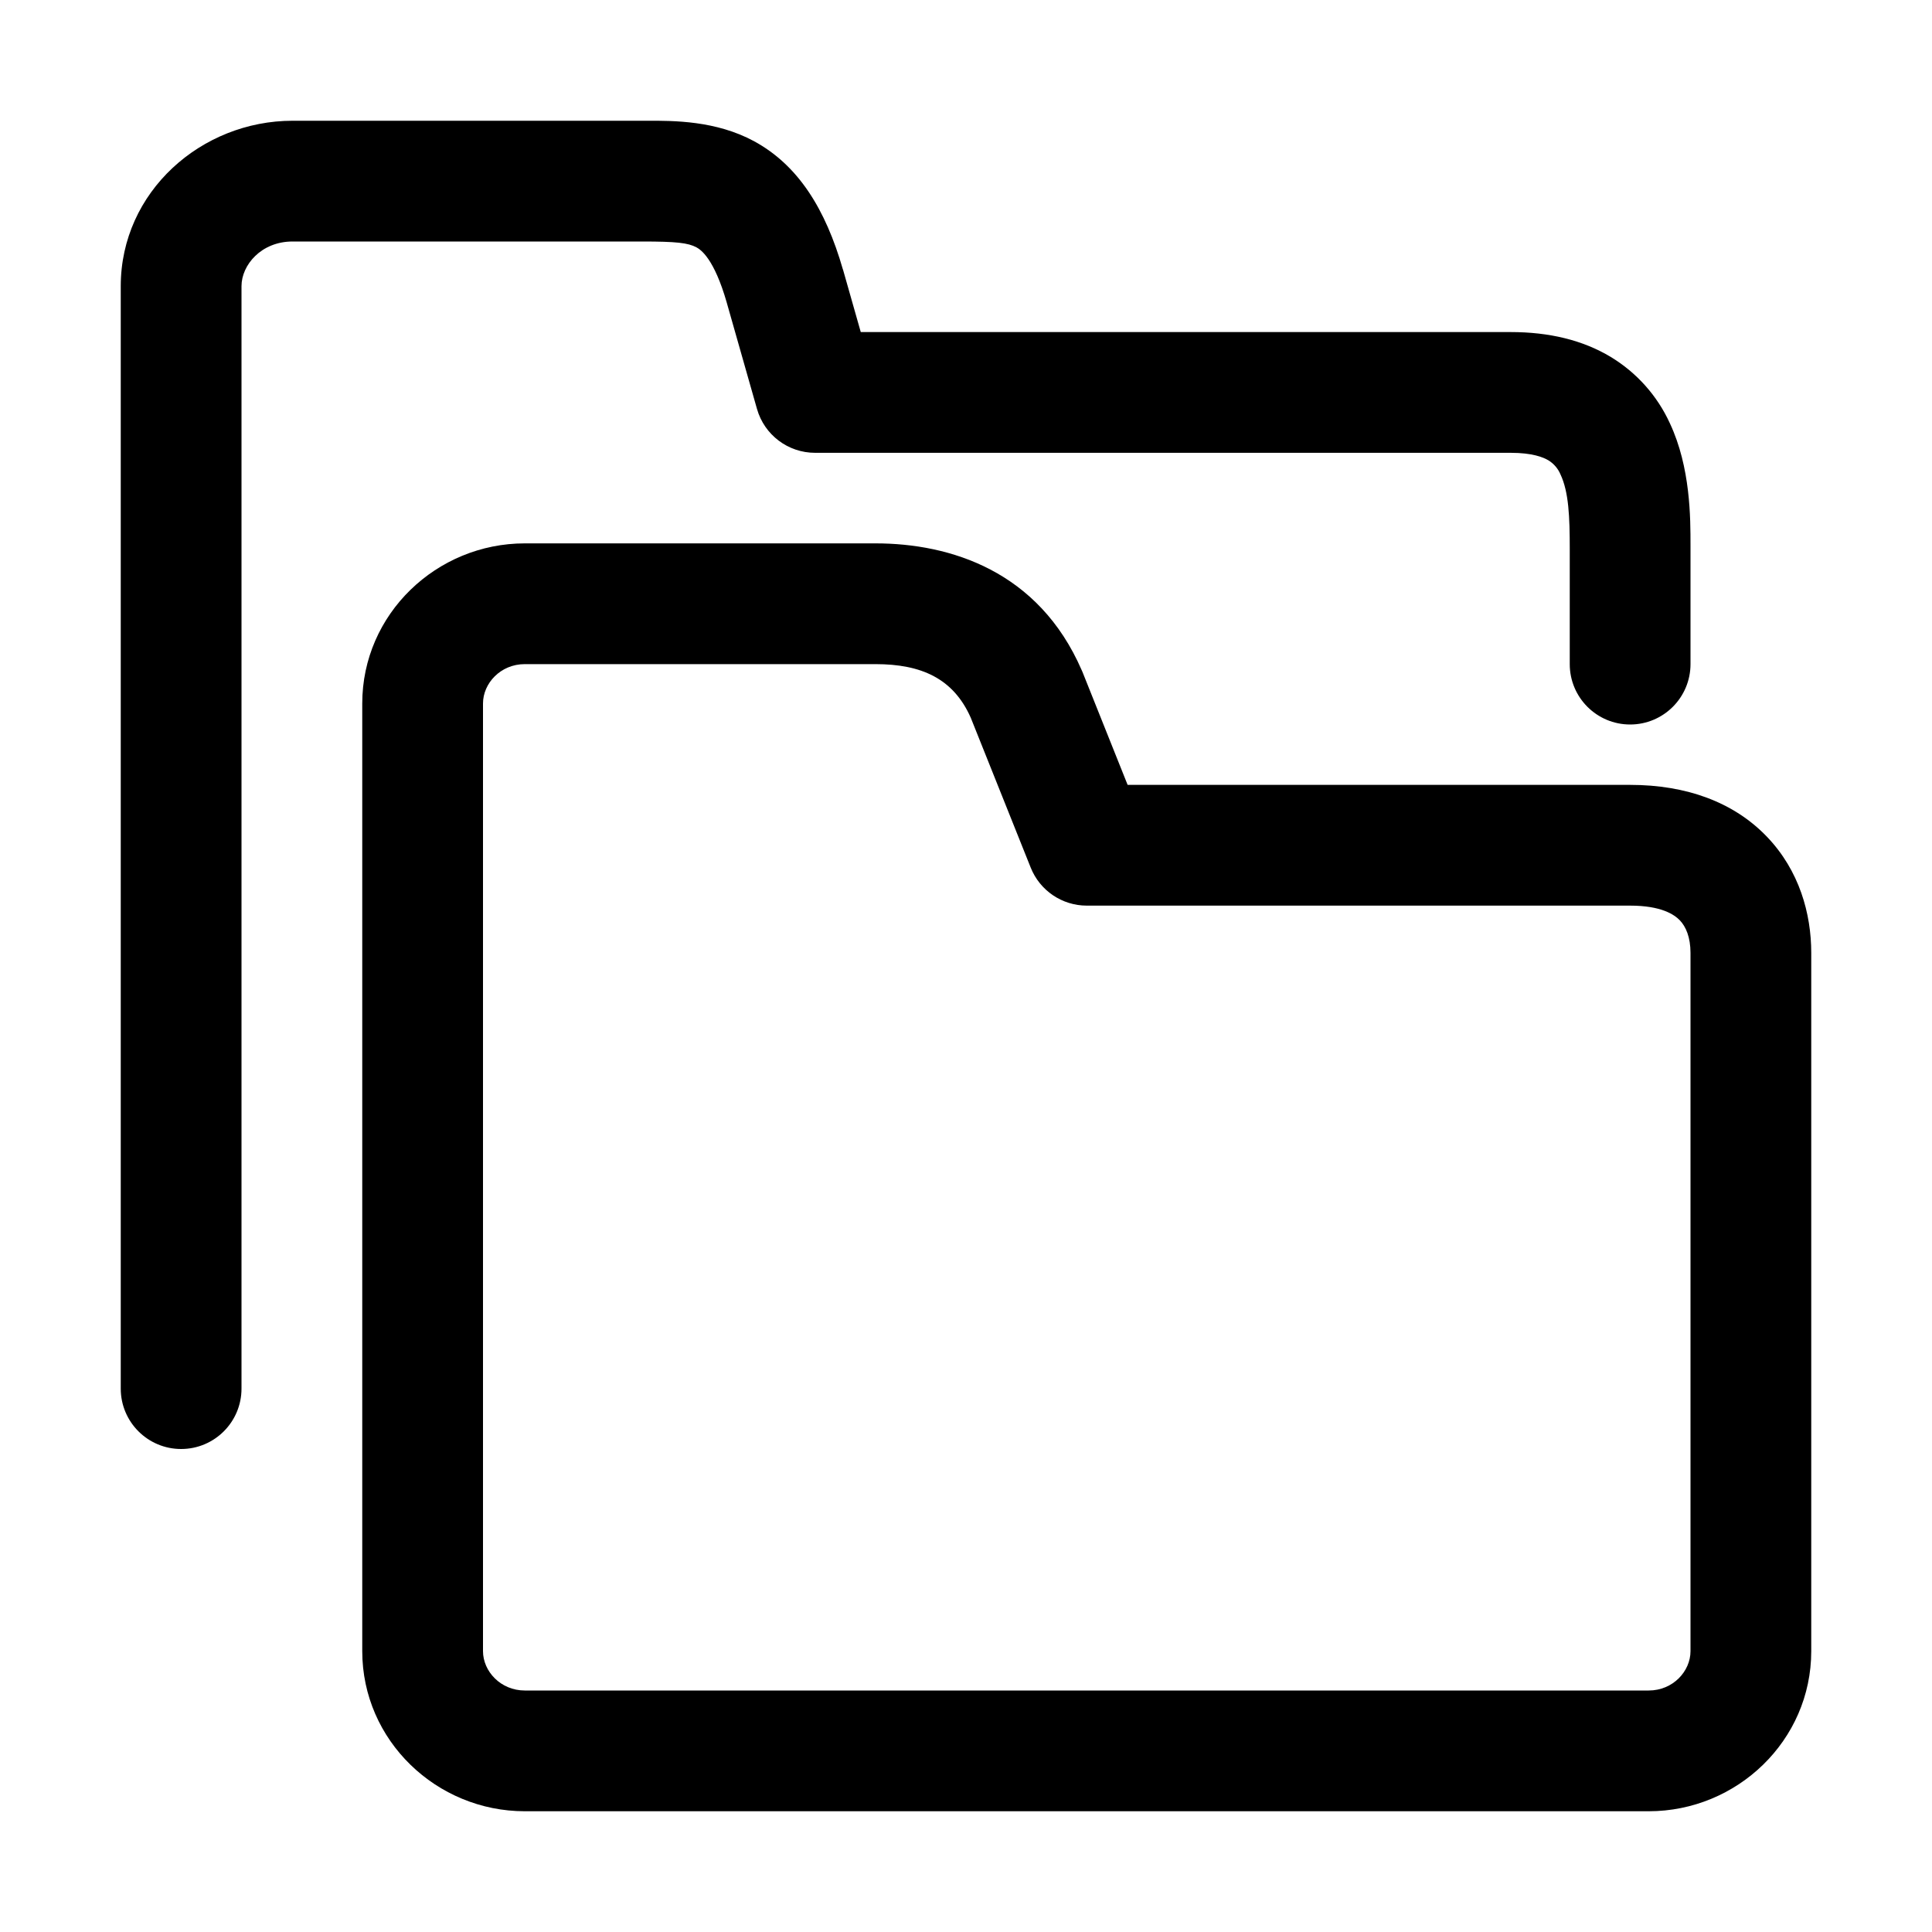
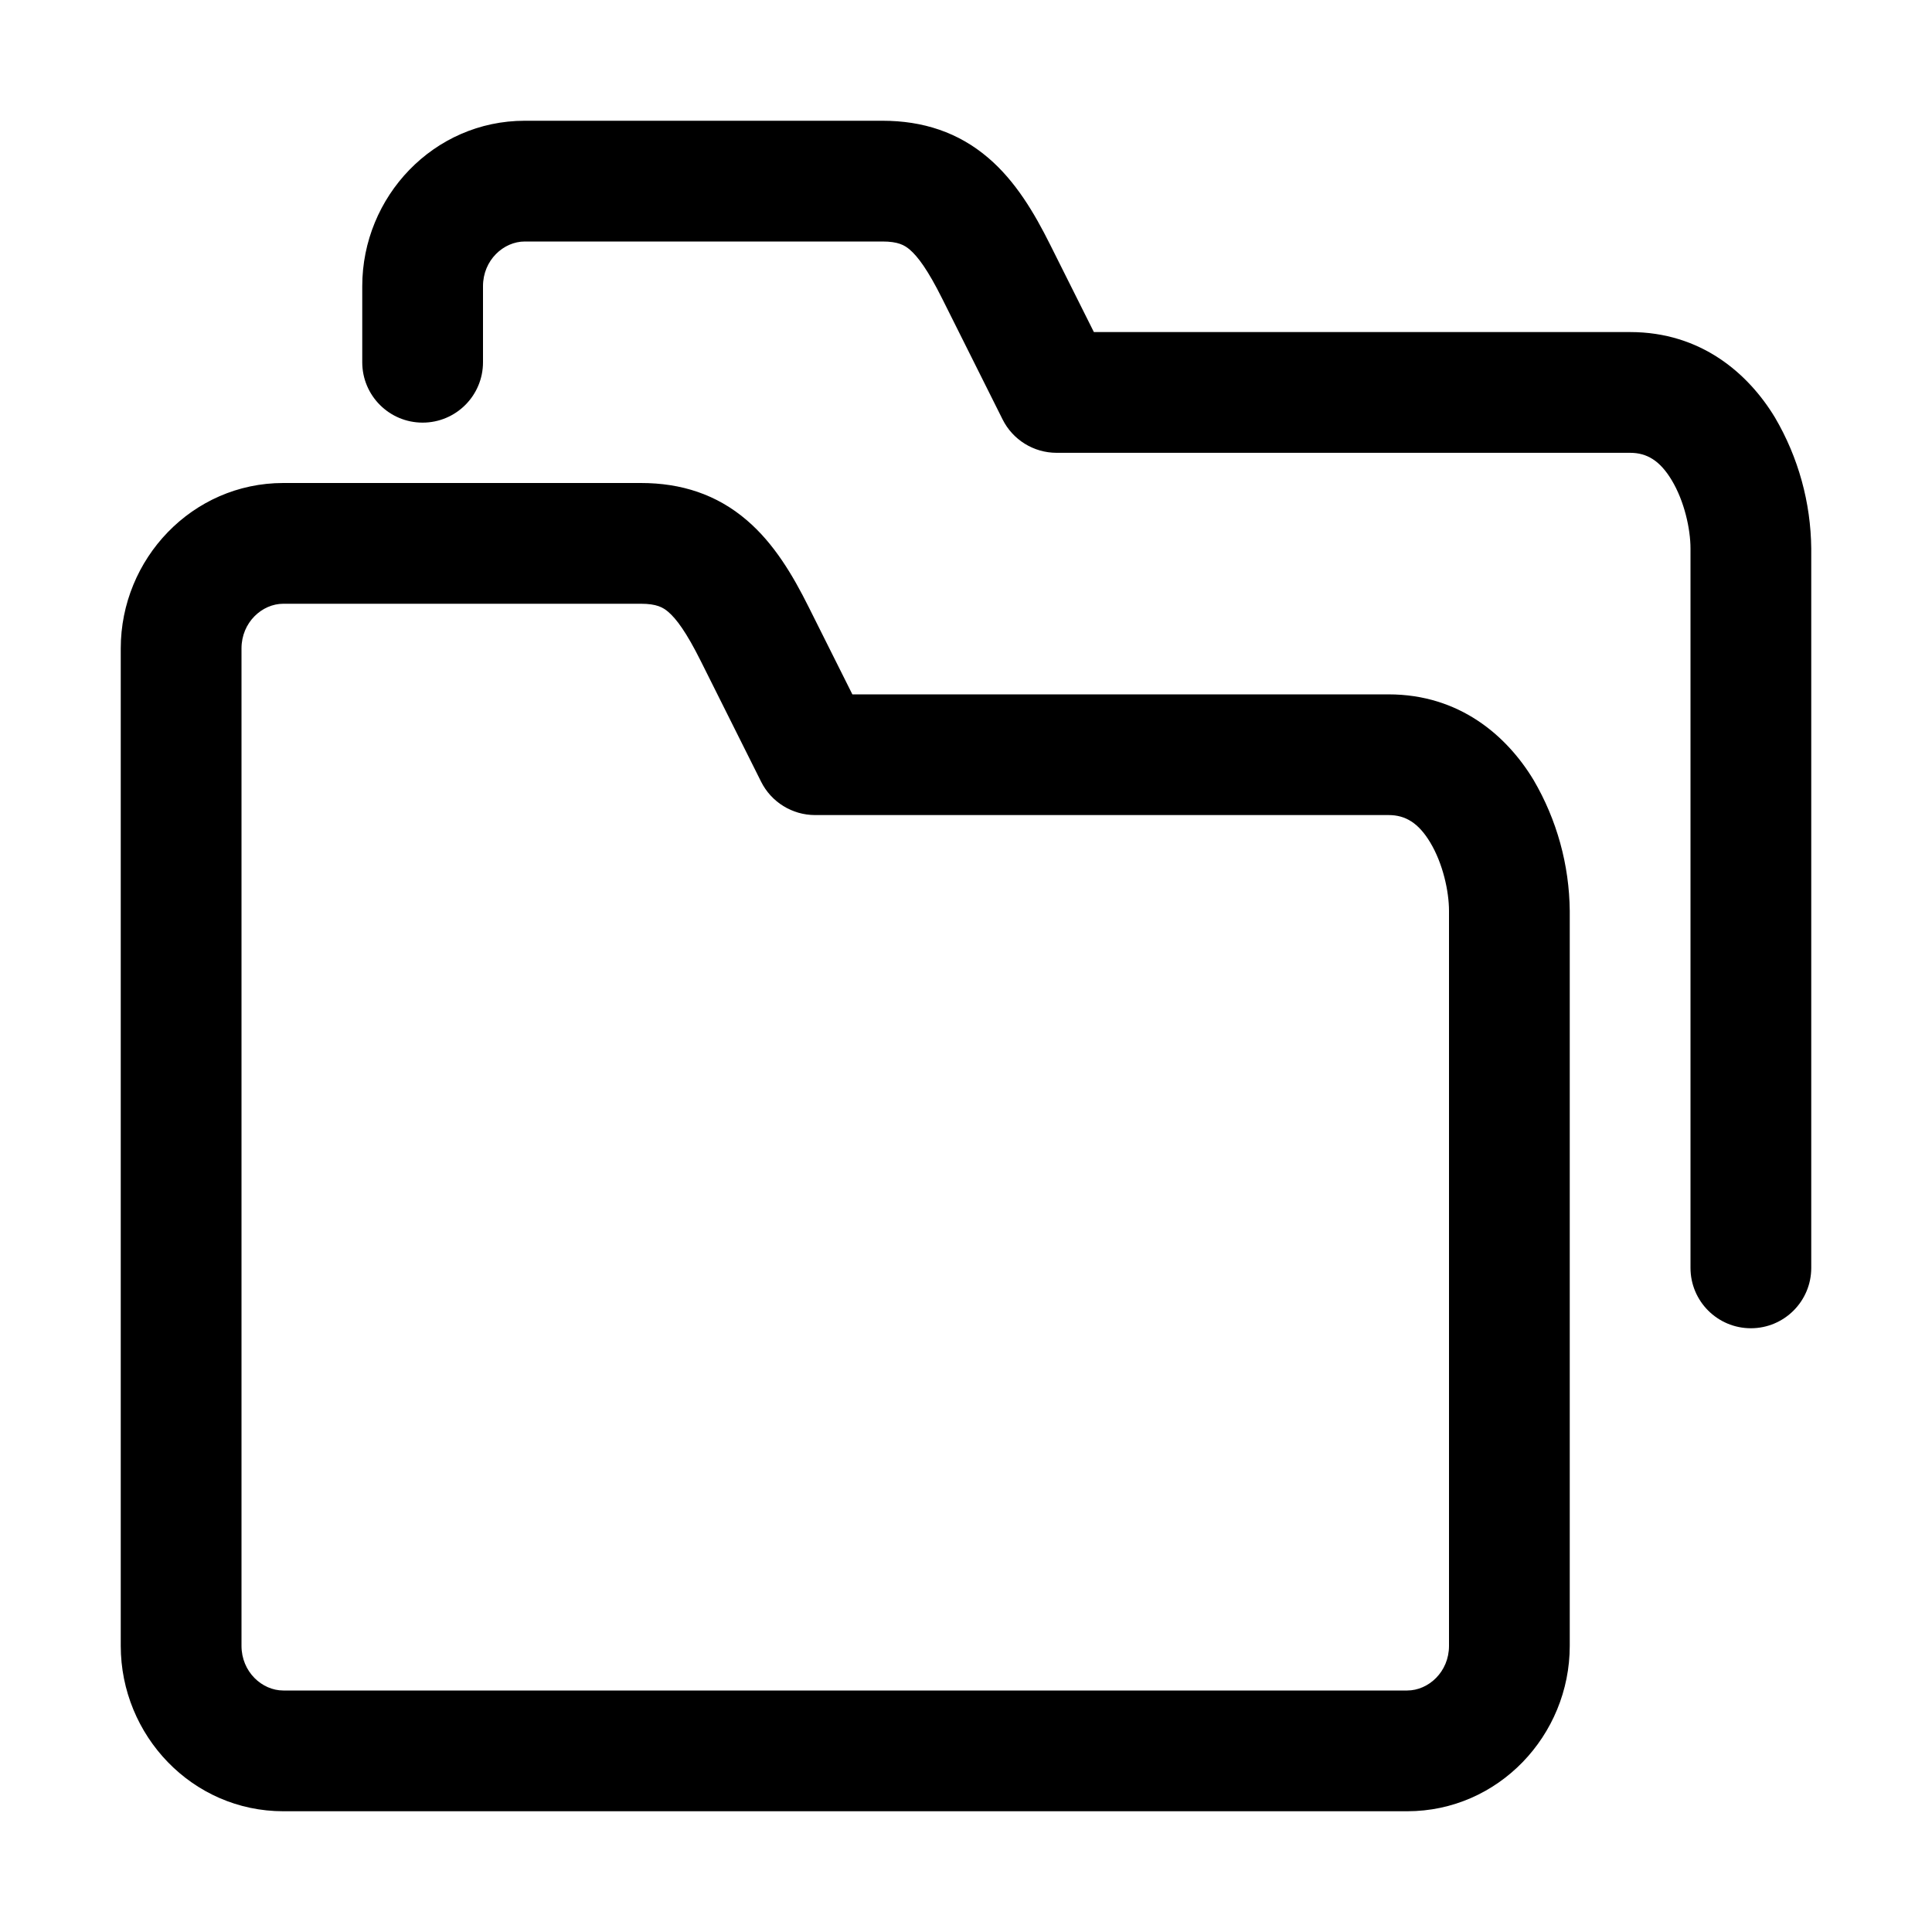
<svg xmlns="http://www.w3.org/2000/svg" width="32" height="32" fill="currentColor" viewBox="0 0 32 32">
-   <path fill-rule="evenodd" d="M13.961 4.463c-.288-1.003-.742-1.729-1.473-2.125-.63-.34-1.326-.34-1.779-.338H4.846C3.336 2 2 3.175 2 4.74V23a1 1 0 1 0 2 0V4.74c0-.35.326-.74.846-.74h5.79c.567 0 .76.022.9.097.071.039.291.182.502.917v.001l.5 1.758a1 1 0 0 0 .962.727h11.523c.357 0 .538.073.626.126a.5.5 0 0 1 .198.233c.137.291.153.705.153 1.228V11a1 1 0 1 0 2 0V9.033c0-.45.002-1.29-.342-2.023a2.496 2.496 0 0 0-.976-1.096c-.468-.283-1.028-.414-1.66-.414H14.257l-.294-1.034v-.003ZM8.692 9C7.232 9 6 10.169 6 11.652v15.696C6 28.83 7.232 30 8.692 30h18.616C28.768 30 30 28.831 30 27.348V15.783c0-.649-.197-1.365-.735-1.925C28.718 13.287 27.933 13 27 13h-8.323l-.748-1.871a1.01 1.01 0 0 0-.012-.027C17.203 9.456 15.737 9 14.5 9H8.692ZM8 11.652c0-.334.291-.652.692-.652H14.5c.76 0 1.29.237 1.578.886l.994 2.485A1 1 0 0 0 18 15h9c.519 0 .733.15.823.243.1.104.177.28.177.54v11.565c0 .334-.291.652-.692.652H8.692c-.4 0-.692-.318-.692-.652V11.652Z" clip-rule="evenodd" />
+   <path fill-rule="evenodd" d="M8.692 2C7.184 2 6 3.256 6 4.74V6a1 1 0 0 0 2 0V4.74c0-.431.34-.74.692-.74h5.923c.26 0 .366.06.454.135.133.114.3.337.537.812l1 2a1 1 0 0 0 .894.553H27c.278 0 .494.13.688.452.211.35.312.811.312 1.135V21a1 1 0 1 0 2 0V9.087a4.37 4.37 0 0 0-.6-2.17C28.957 6.184 28.173 5.5 27 5.5h-8.882l-.724-1.447c-.262-.525-.573-1.052-1.025-1.438C15.873 2.191 15.287 2 14.615 2H8.692Zm-4 6C3.184 8 2 9.256 2 10.74v16.52C2 28.745 3.184 30 4.692 30h18.616C24.816 30 26 28.744 26 27.26V15.088a4.37 4.37 0 0 0-.6-2.17c-.443-.733-1.227-1.417-2.4-1.417h-8.882l-.724-1.447c-.262-.525-.573-1.052-1.025-1.438C11.873 8.191 11.287 8 10.615 8H4.692ZM4 10.74c0-.431.34-.74.692-.74h5.923c.26 0 .366.06.454.135.133.114.3.337.537.812l1 2a1 1 0 0 0 .894.553H23c.278 0 .494.13.688.452.211.35.312.812.312 1.135v12.174c0 .43-.34.739-.692.739H4.692C4.34 28 4 27.691 4 27.26V10.74Z" clip-rule="evenodd" />
</svg>
